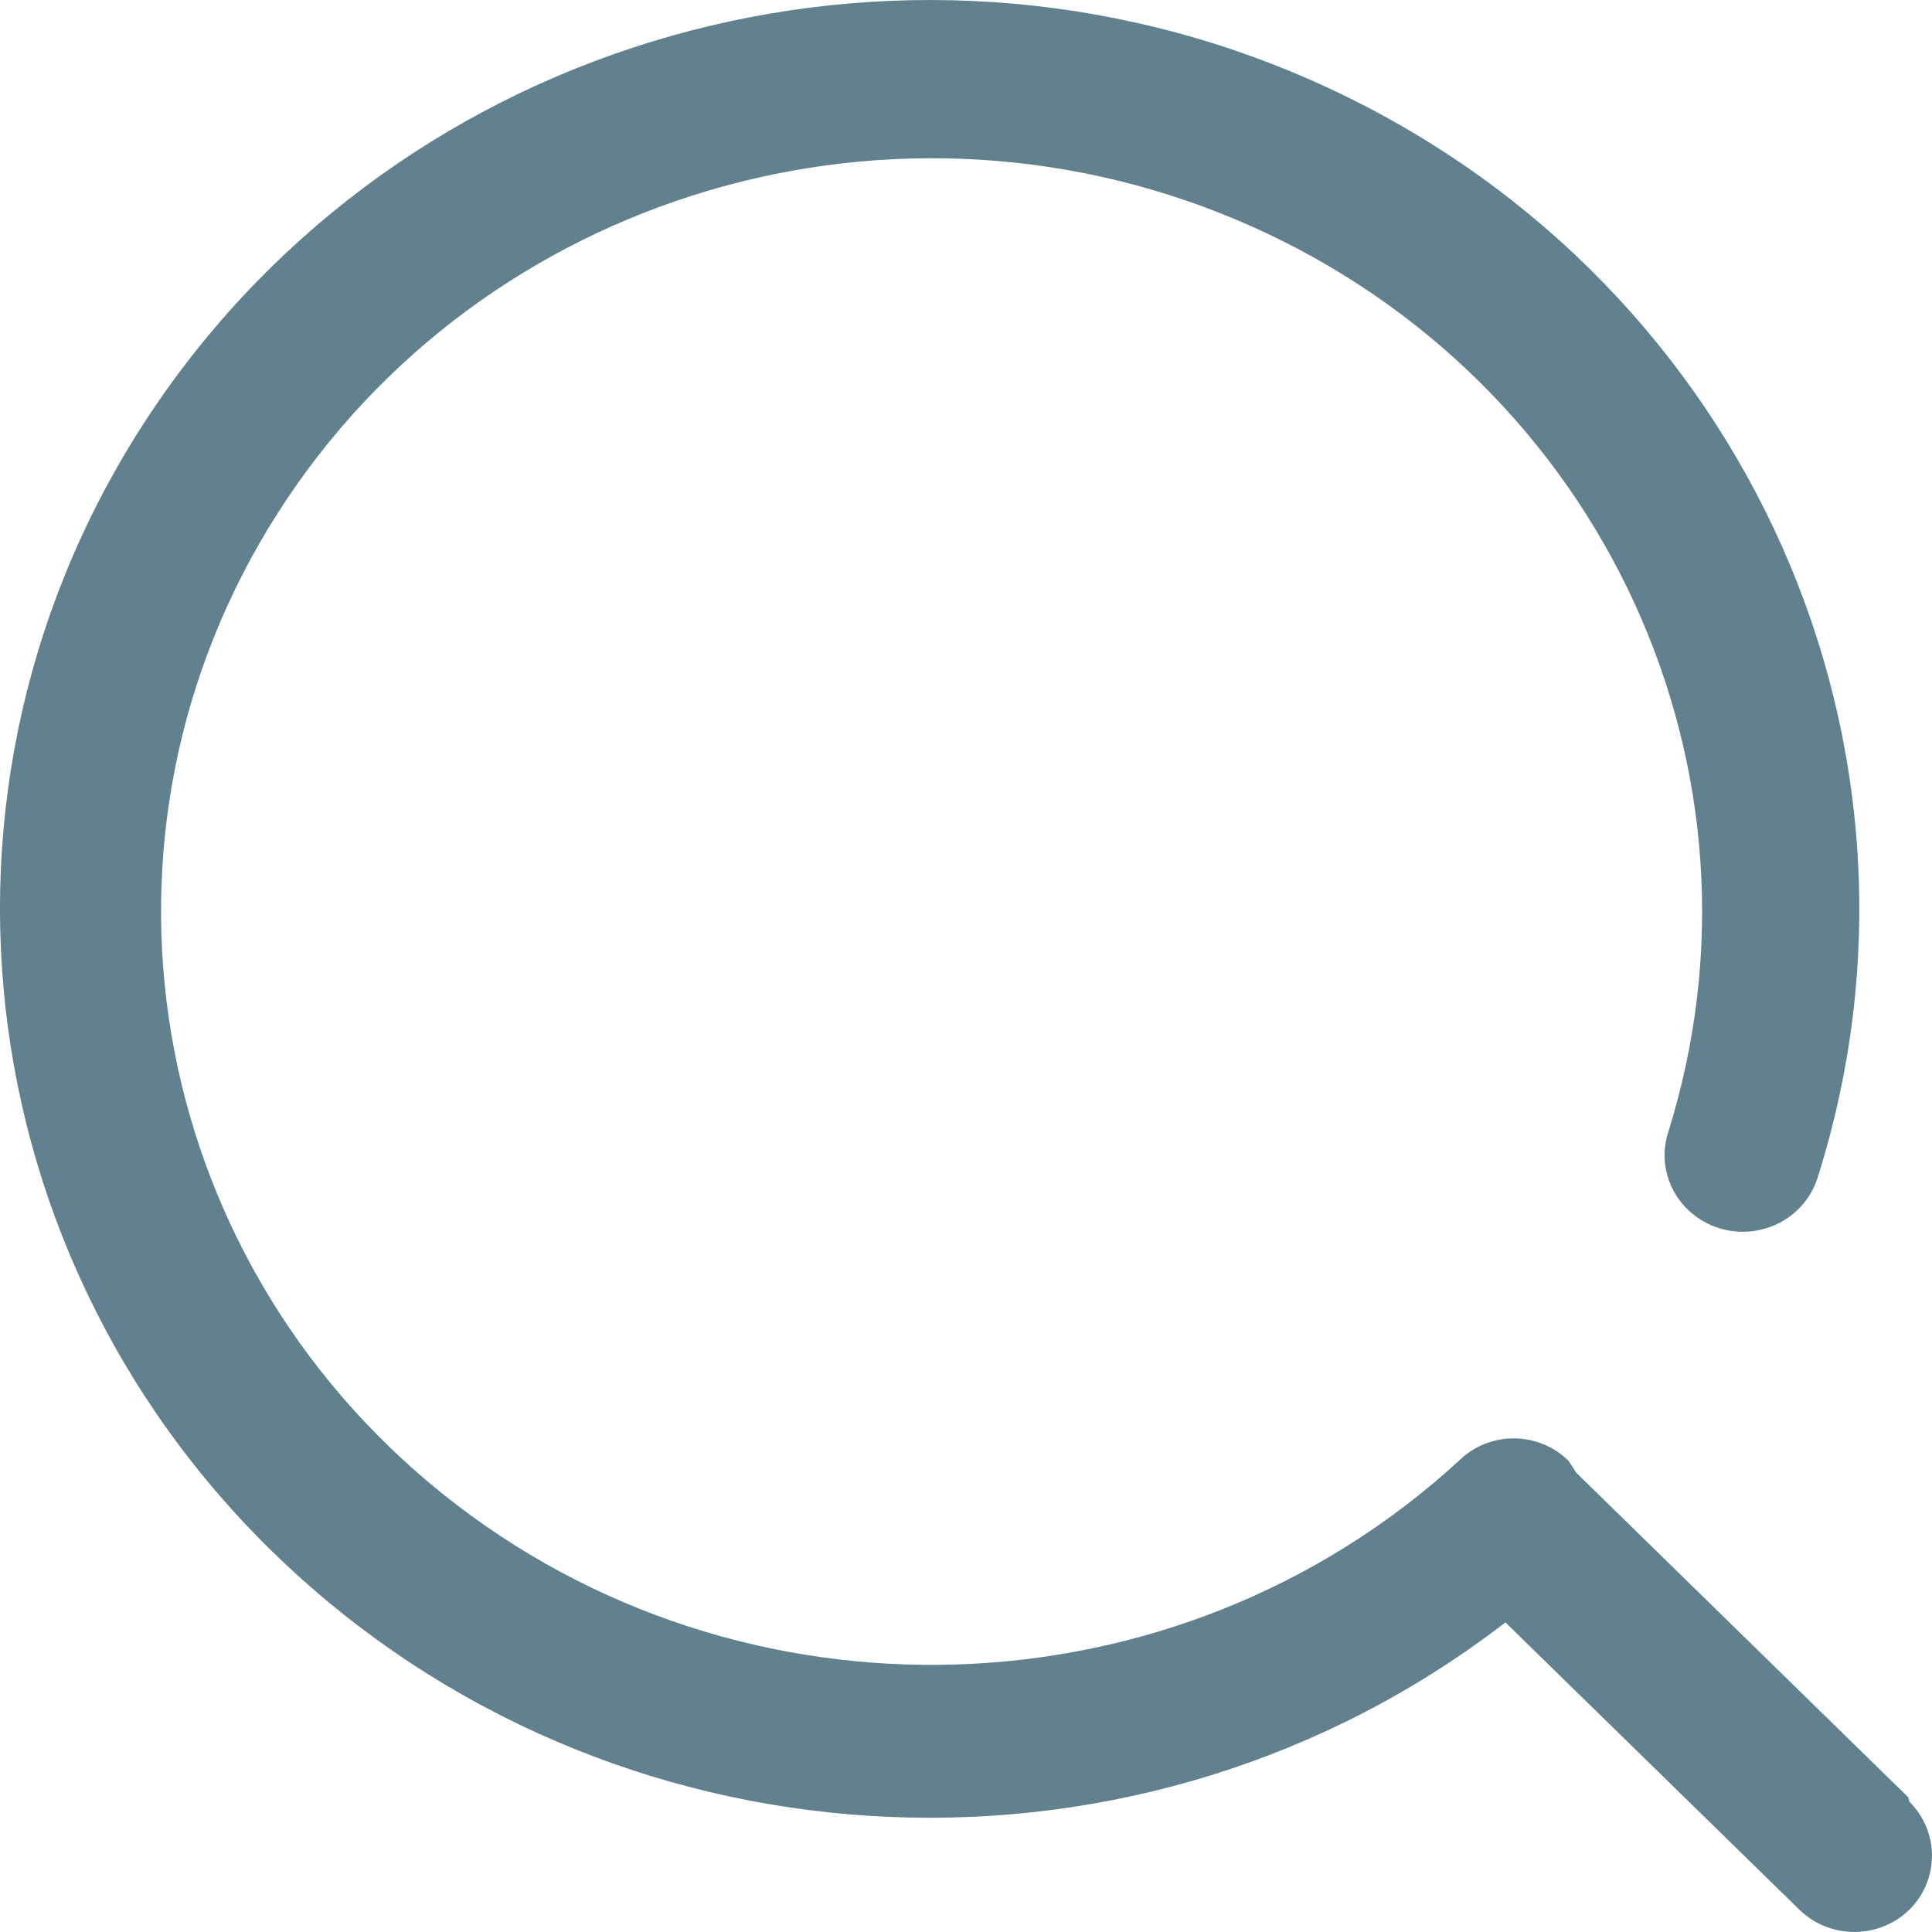
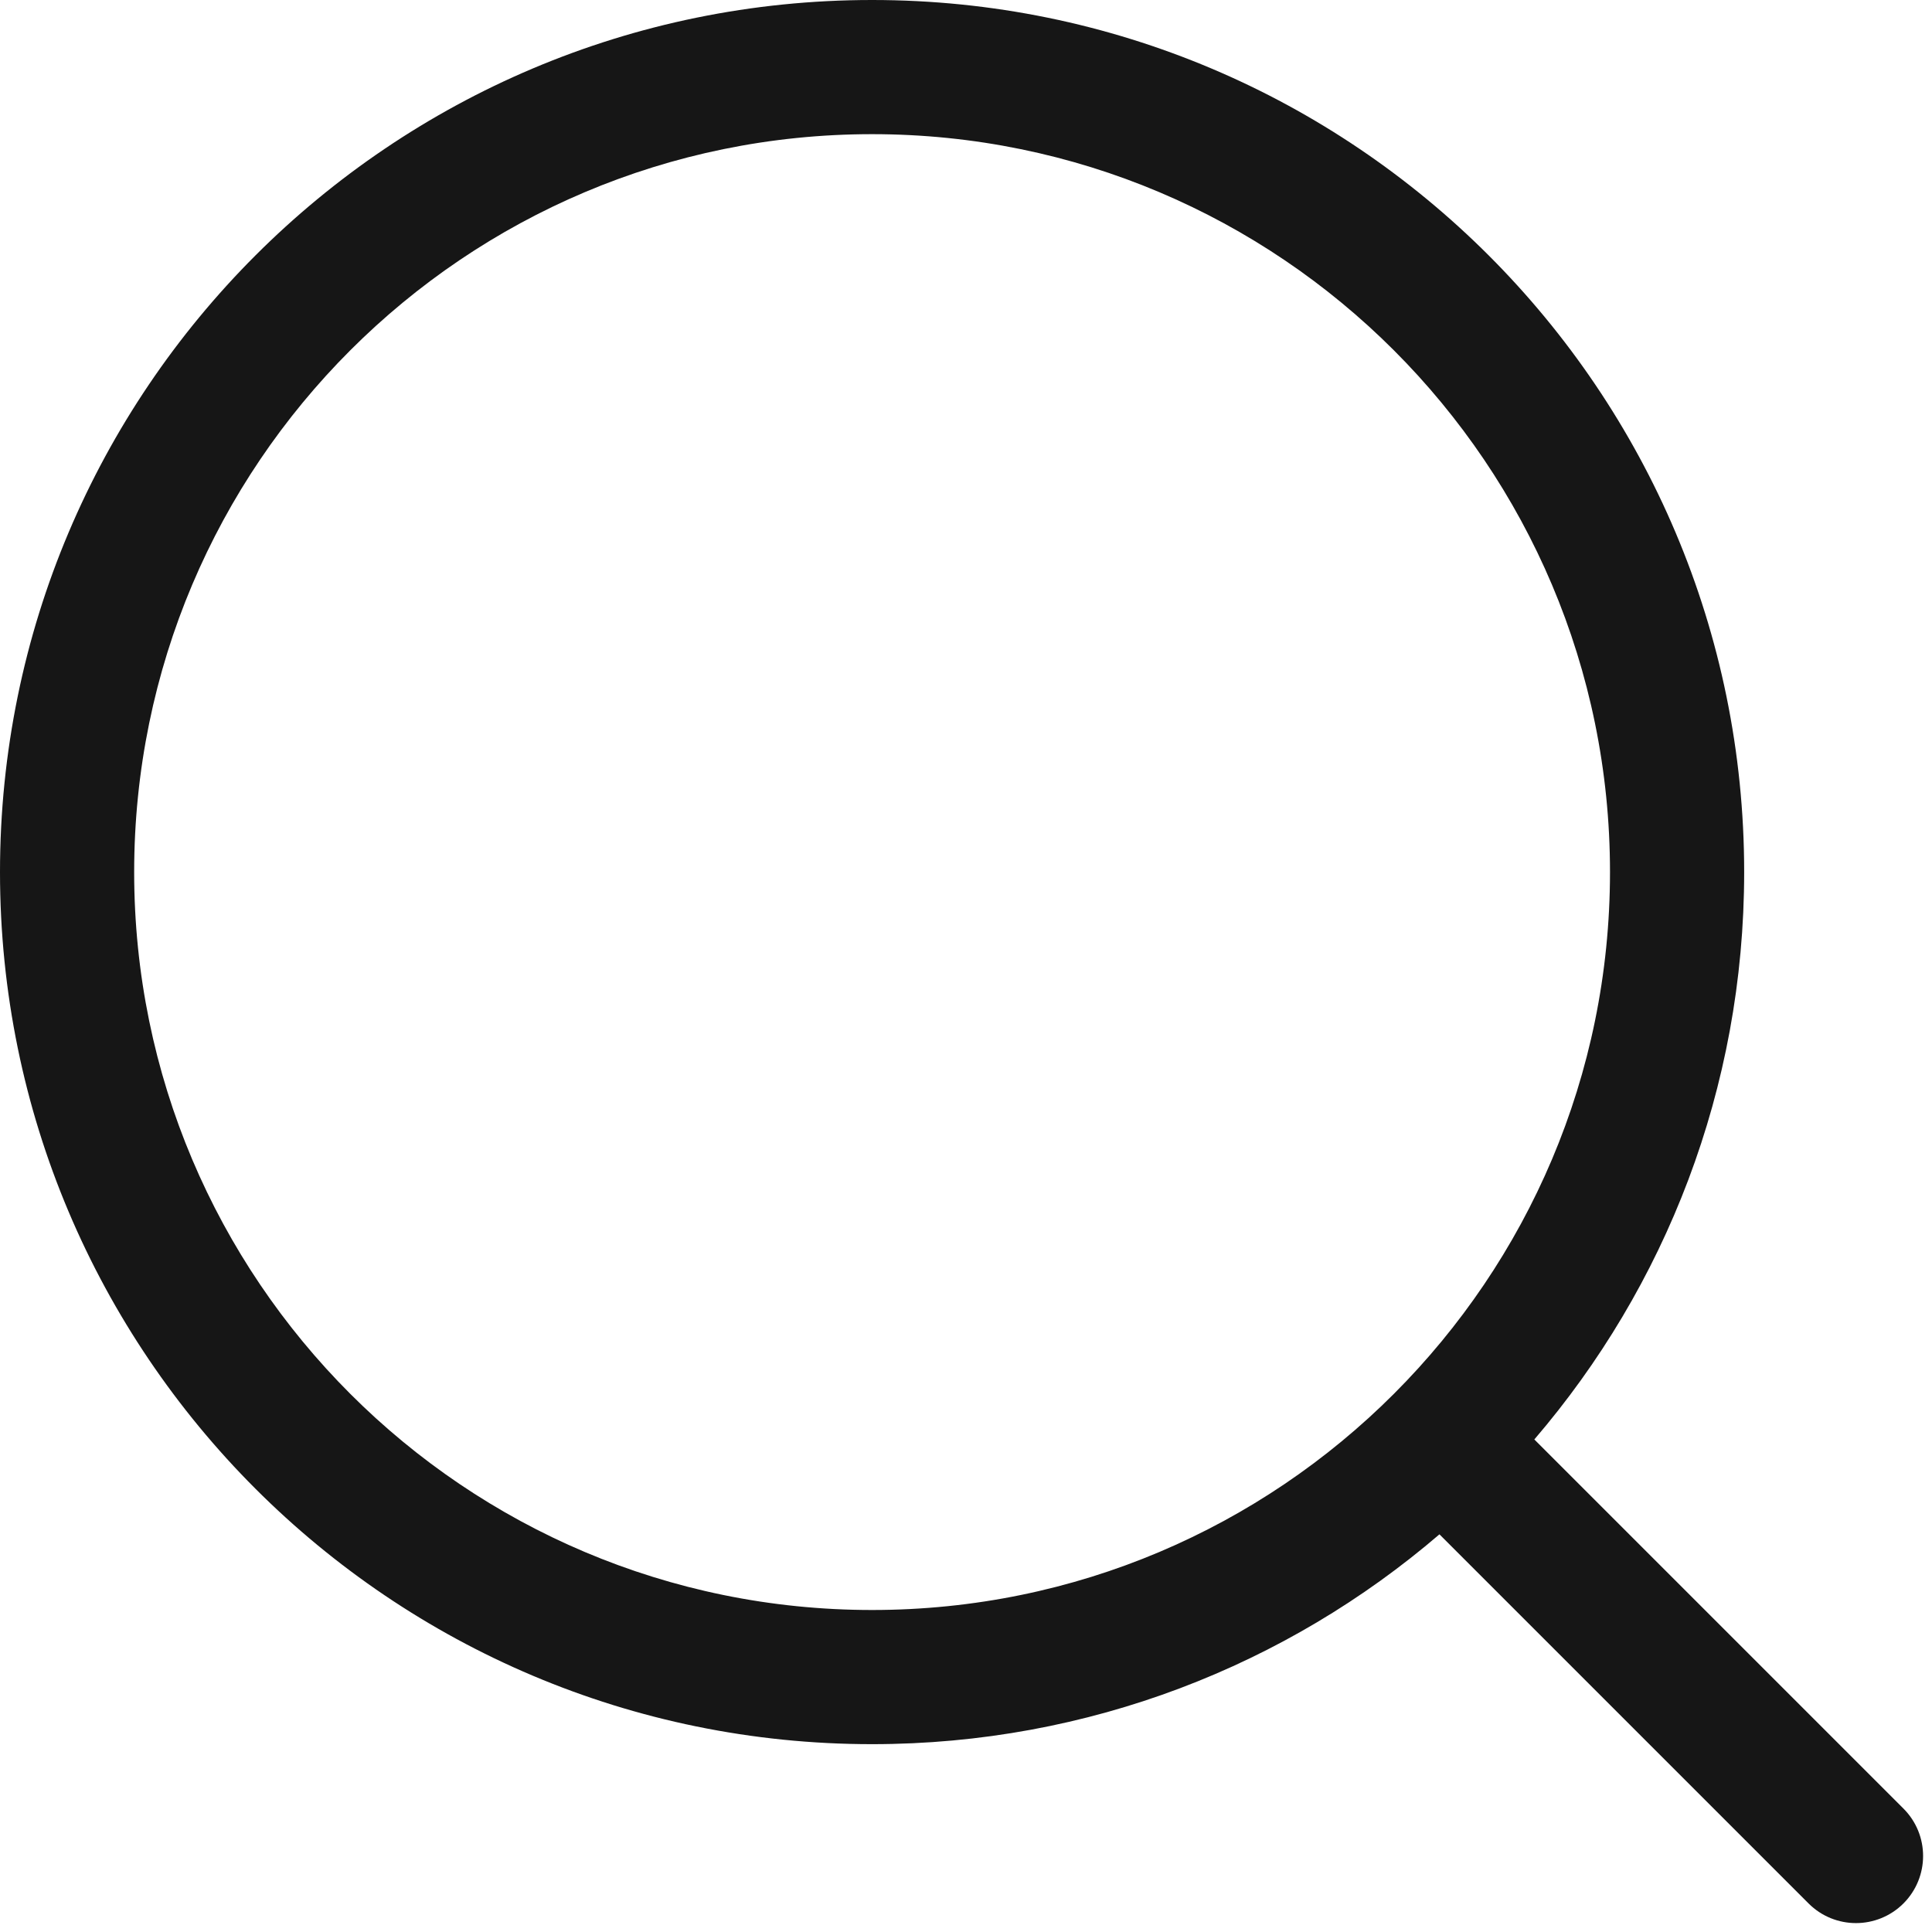
- <svg xmlns="http://www.w3.org/2000/svg" width="20" height="20" viewBox="0 0 20 20" fill="none">
-   <path d="M19.756 18.607L16.318 15.246L16.238 15.123C16.088 14.974 15.883 14.89 15.669 14.89C15.455 14.89 15.251 14.974 15.101 15.123C12.18 17.803 7.678 17.949 4.582 15.464C1.486 12.978 0.756 8.633 2.876 5.31C4.996 1.987 9.308 0.717 12.953 2.342C16.598 3.967 18.444 7.984 17.267 11.728C17.182 11.998 17.252 12.292 17.449 12.499C17.646 12.706 17.941 12.795 18.223 12.731C18.505 12.668 18.731 12.462 18.816 12.191C20.222 7.749 18.098 2.968 13.816 0.941C9.534 -1.085 4.381 0.251 1.689 4.085C-1.003 7.92 -0.425 13.102 3.049 16.279C6.523 19.457 11.85 19.676 15.584 16.795L18.628 19.77C18.942 20.076 19.45 20.076 19.765 19.77C20.078 19.46 20.078 18.961 19.765 18.65L19.756 18.607Z" fill="#60818D" />
+ <svg xmlns="http://www.w3.org/2000/svg" width="18" height="18" viewBox="0 0 18 18" fill="none">
+   <path fill-rule="evenodd" clip-rule="evenodd" d="M8.125 0C3.638 0 0 3.638 0 8.125C0 12.612 3.638 16.25 8.125 16.25C10.144 16.25 11.99 15.514 13.411 14.295L16.85 17.734C17.094 17.978 17.489 17.978 17.734 17.734C17.978 17.489 17.978 17.094 17.734 16.85L14.295 13.411C15.514 11.99 16.25 10.144 16.25 8.125C16.25 3.638 12.612 0 8.125 0ZM1.25 8.125C1.25 4.328 4.328 1.25 8.125 1.25C11.922 1.25 15 4.328 15 8.125C15 11.922 11.922 15 8.125 15C4.328 15 1.25 11.922 1.25 8.125Z" fill="#161616" />
</svg>
